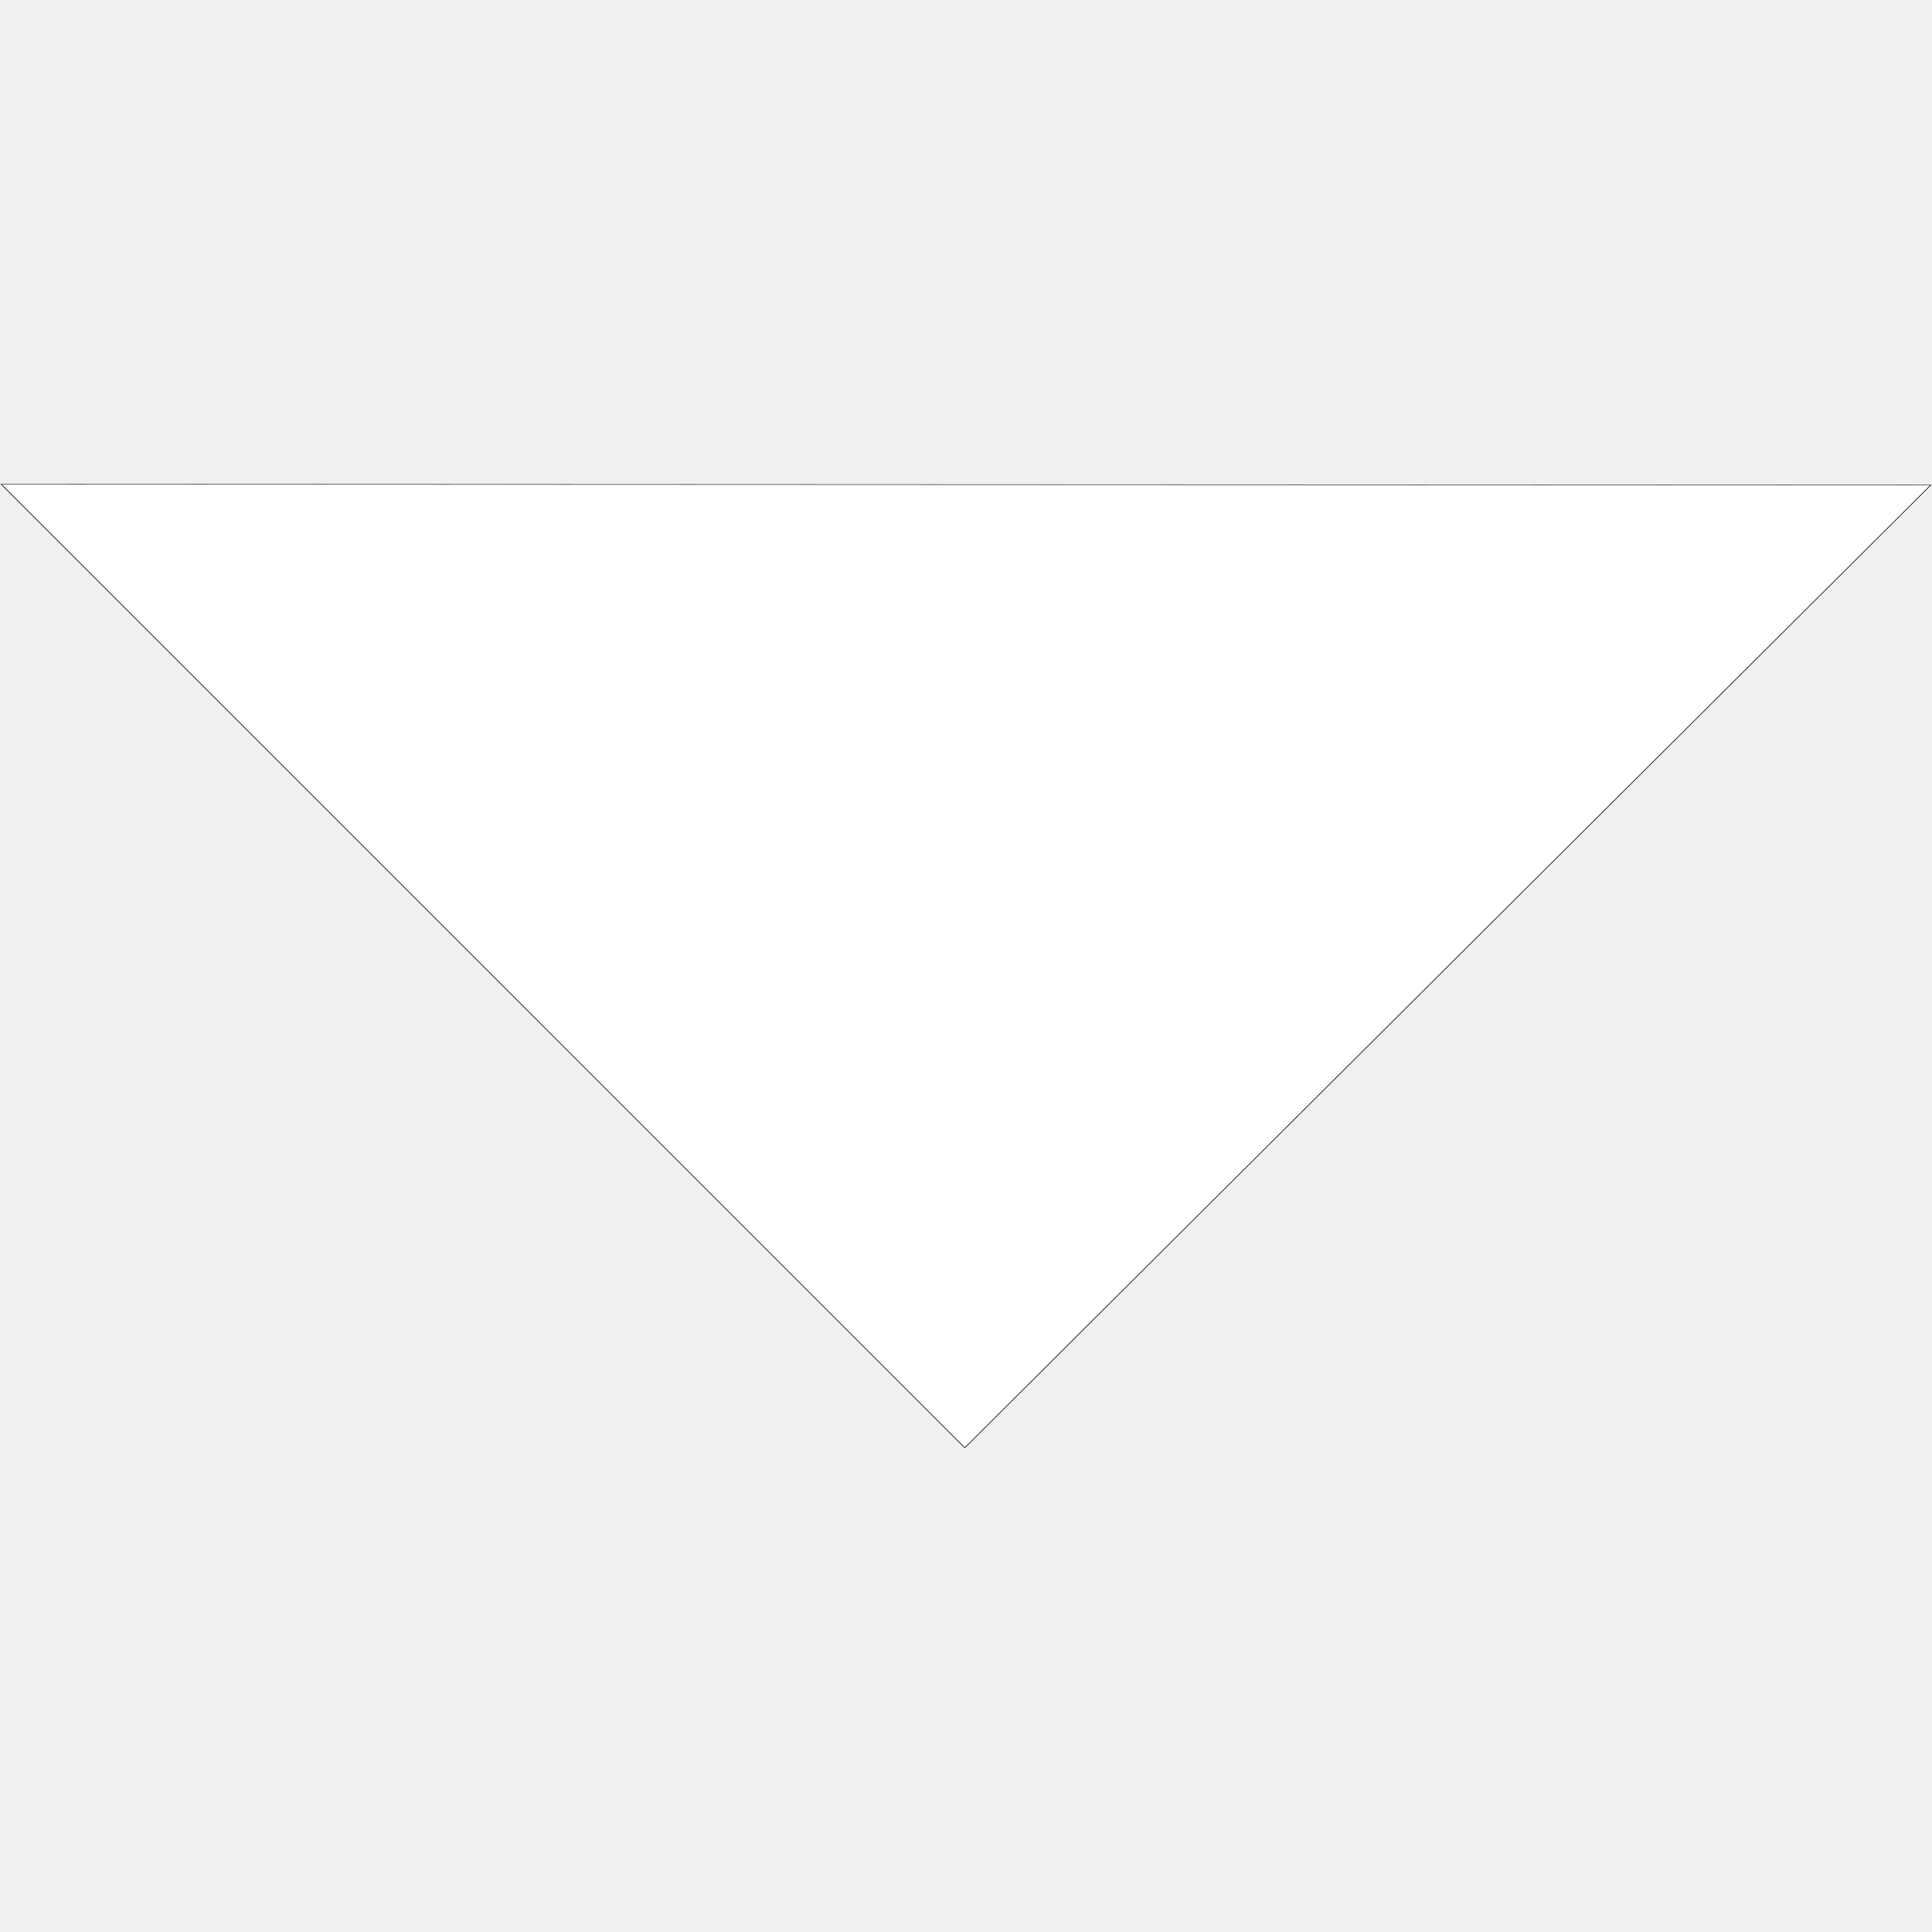
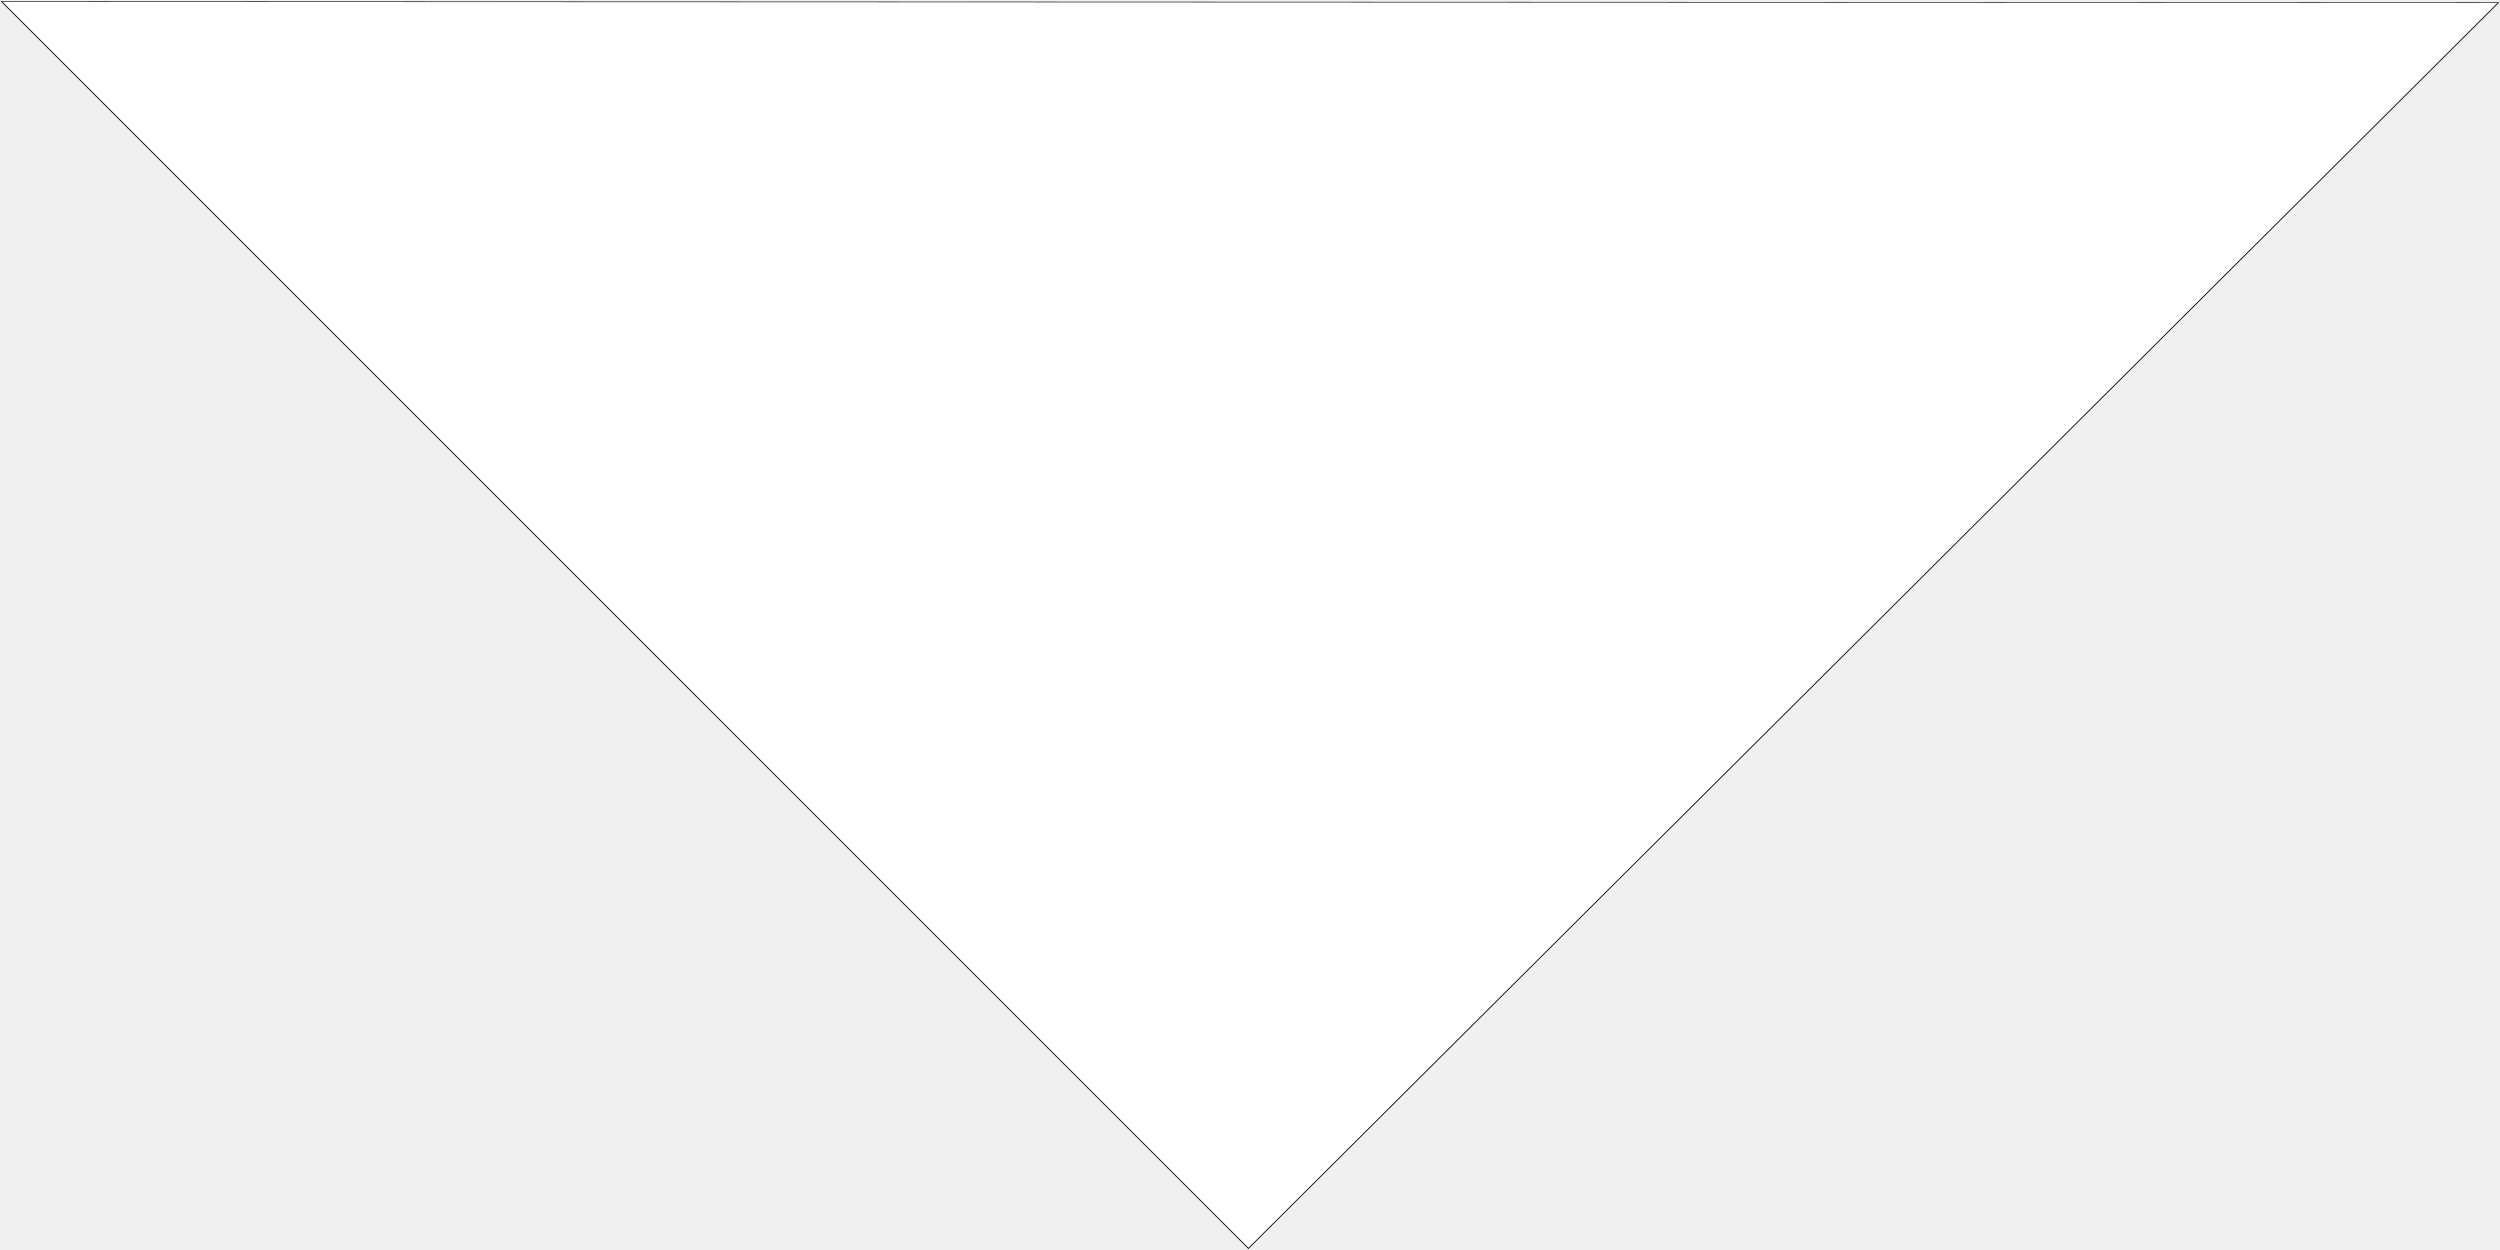
- <svg xmlns="http://www.w3.org/2000/svg" width="100" height="100" id="svg2" version="1.1">
+ <svg xmlns="http://www.w3.org/2000/svg" width="100" height="50" id="svg2" version="1.1">
  <defs id="defs4">
    </defs>
-   <g id="layer1" transform="translate(-314.1043,-312.943)">
-     <path style="fill:#ffffff;fill-rule:evenodd;stroke:#000000;stroke-width:1px;stroke-linecap:butt;stroke-linejoin:miter;stroke-opacity:1" id="path3043" d="M 1353.315,957.909 -1008.598,956.181 173.854,-1088.432 z" transform="matrix(-0.04228564,0,0,-0.02437287,371.3926,361.3524)" />
+   <g id="layer1" transform="translate(-314.1043,-362.943)">
+     <path style="fill:#ffffff;fill-rule:evenodd;stroke:#000000;stroke-width:1px;stroke-linecap:butt;stroke-linejoin:miter;stroke-opacity:1" id="path3043" d="M 1353.315,957.909 -1008.598,956.181 173.854,-1088.432 z" transform="matrix(-0.04228564,0,0,-0.02437287,371.3926,386.3524)" />
  </g>
</svg>
